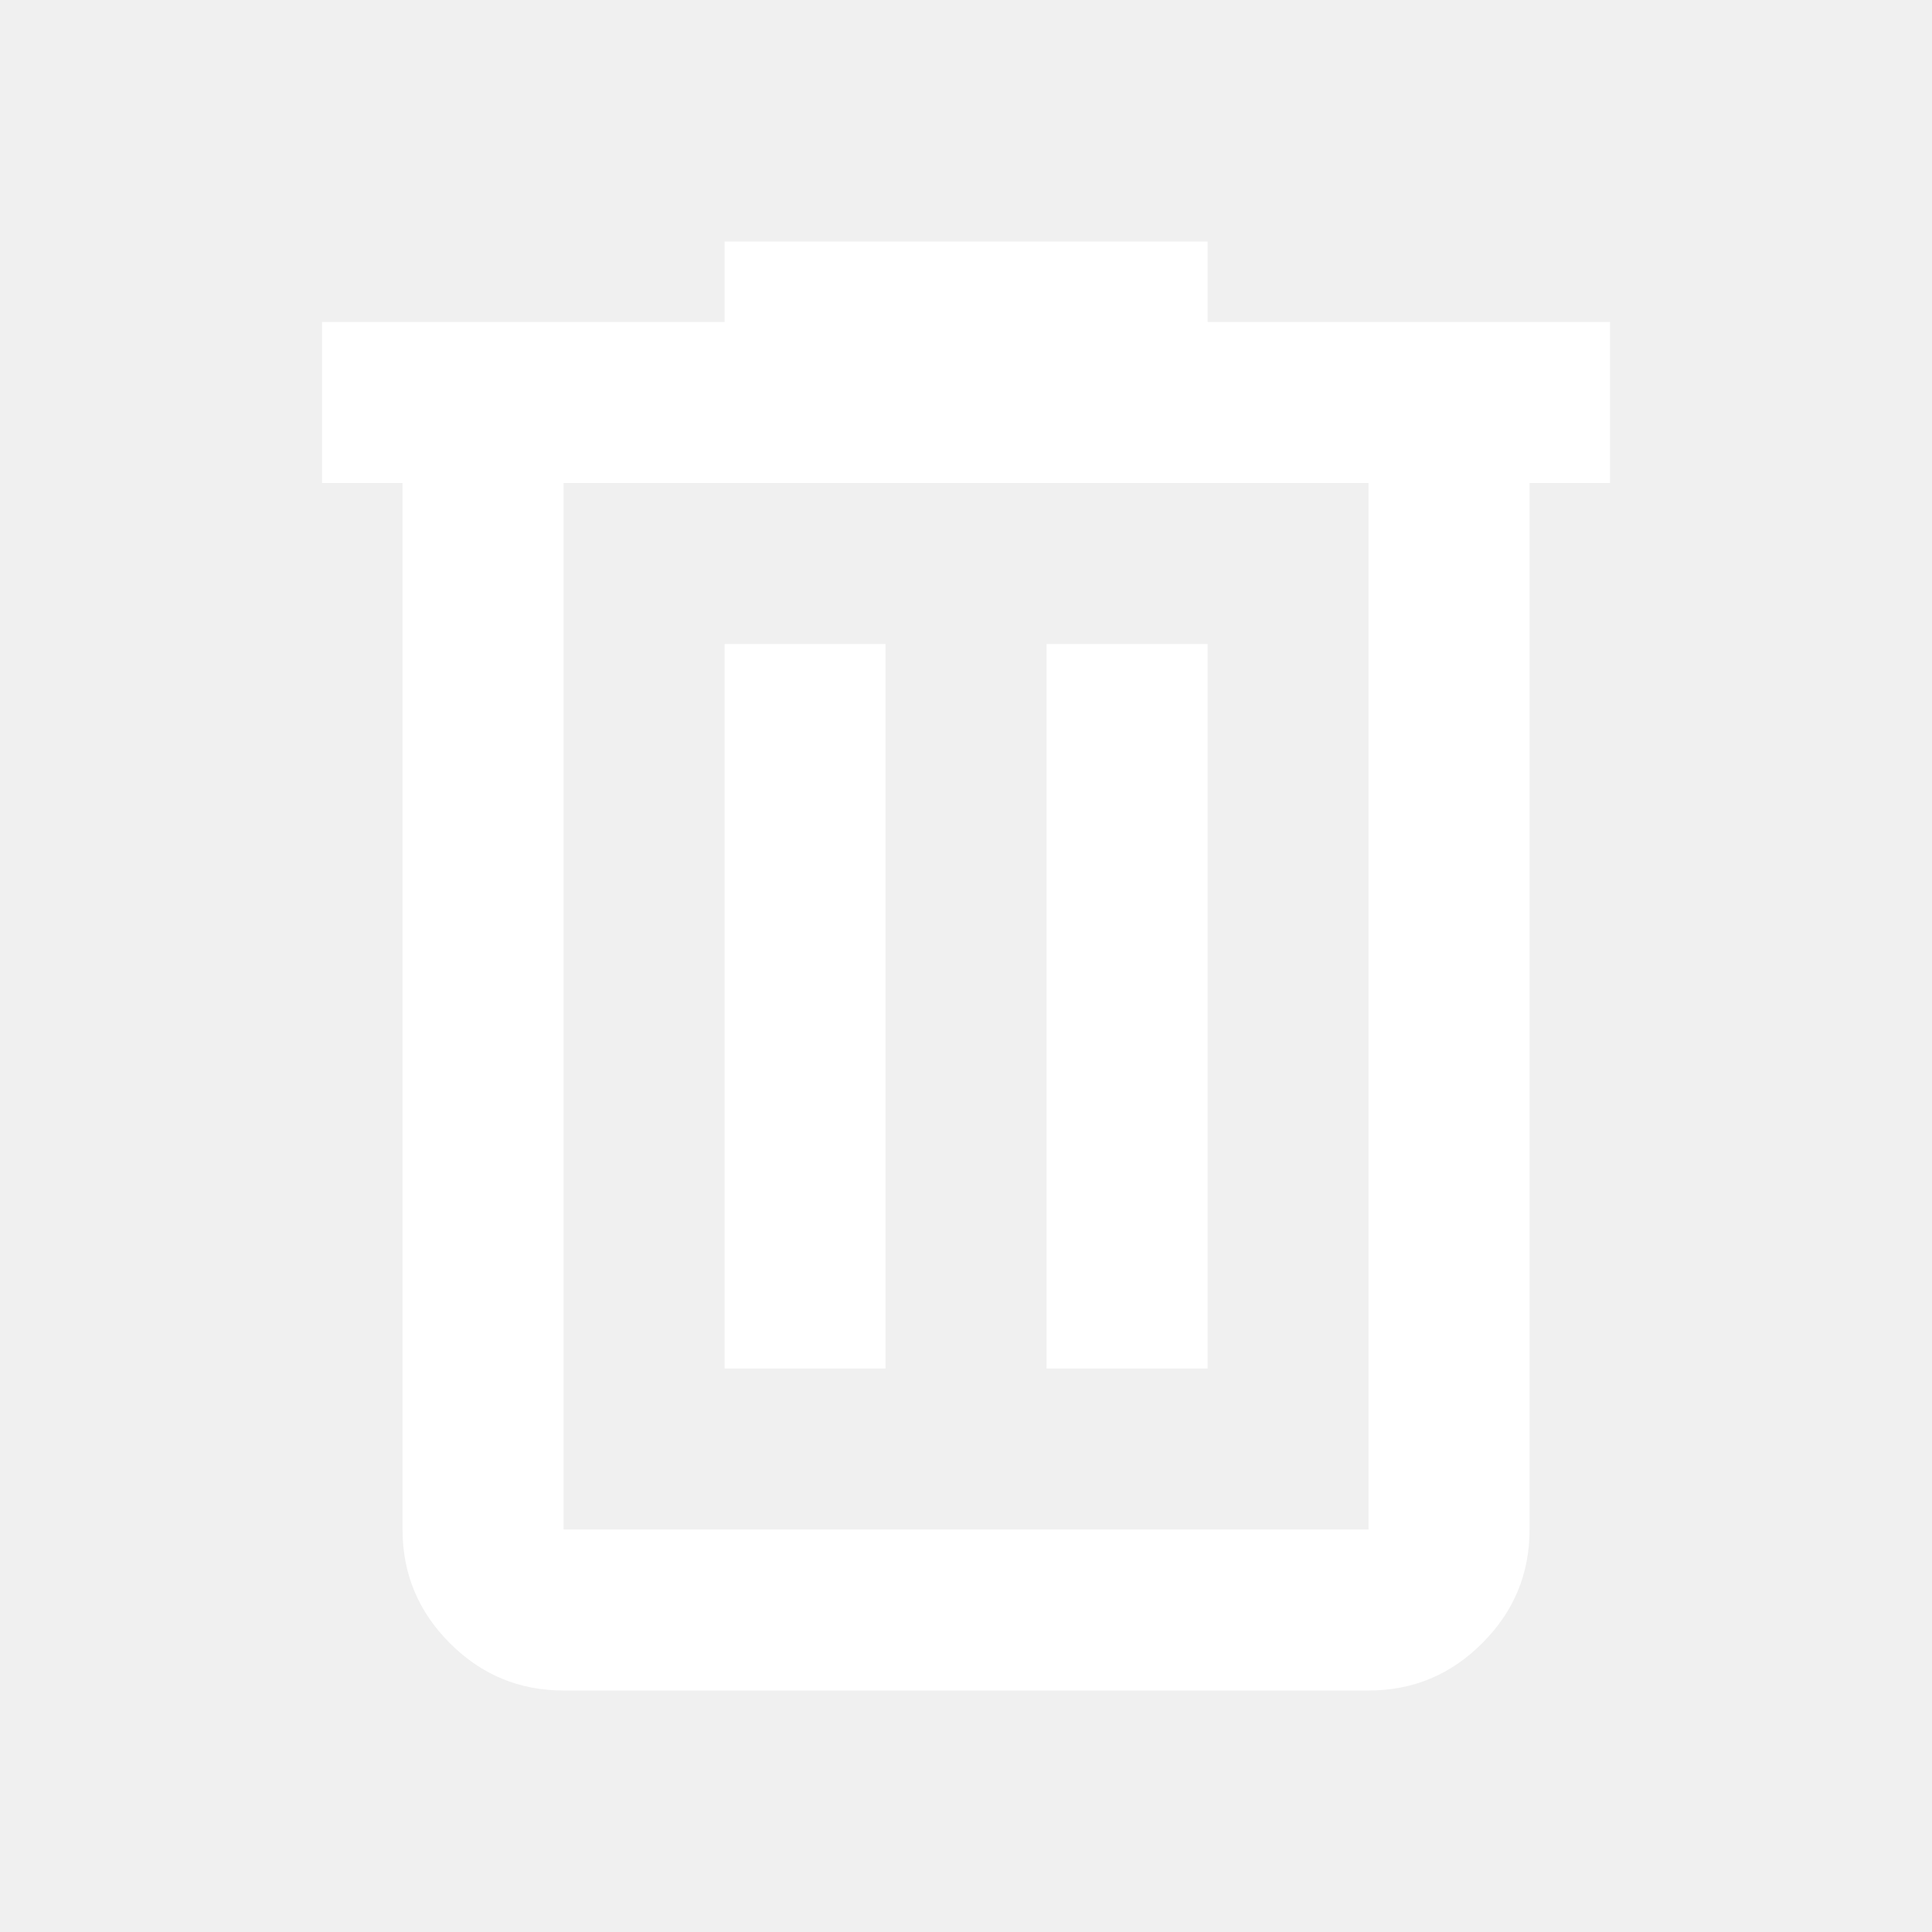
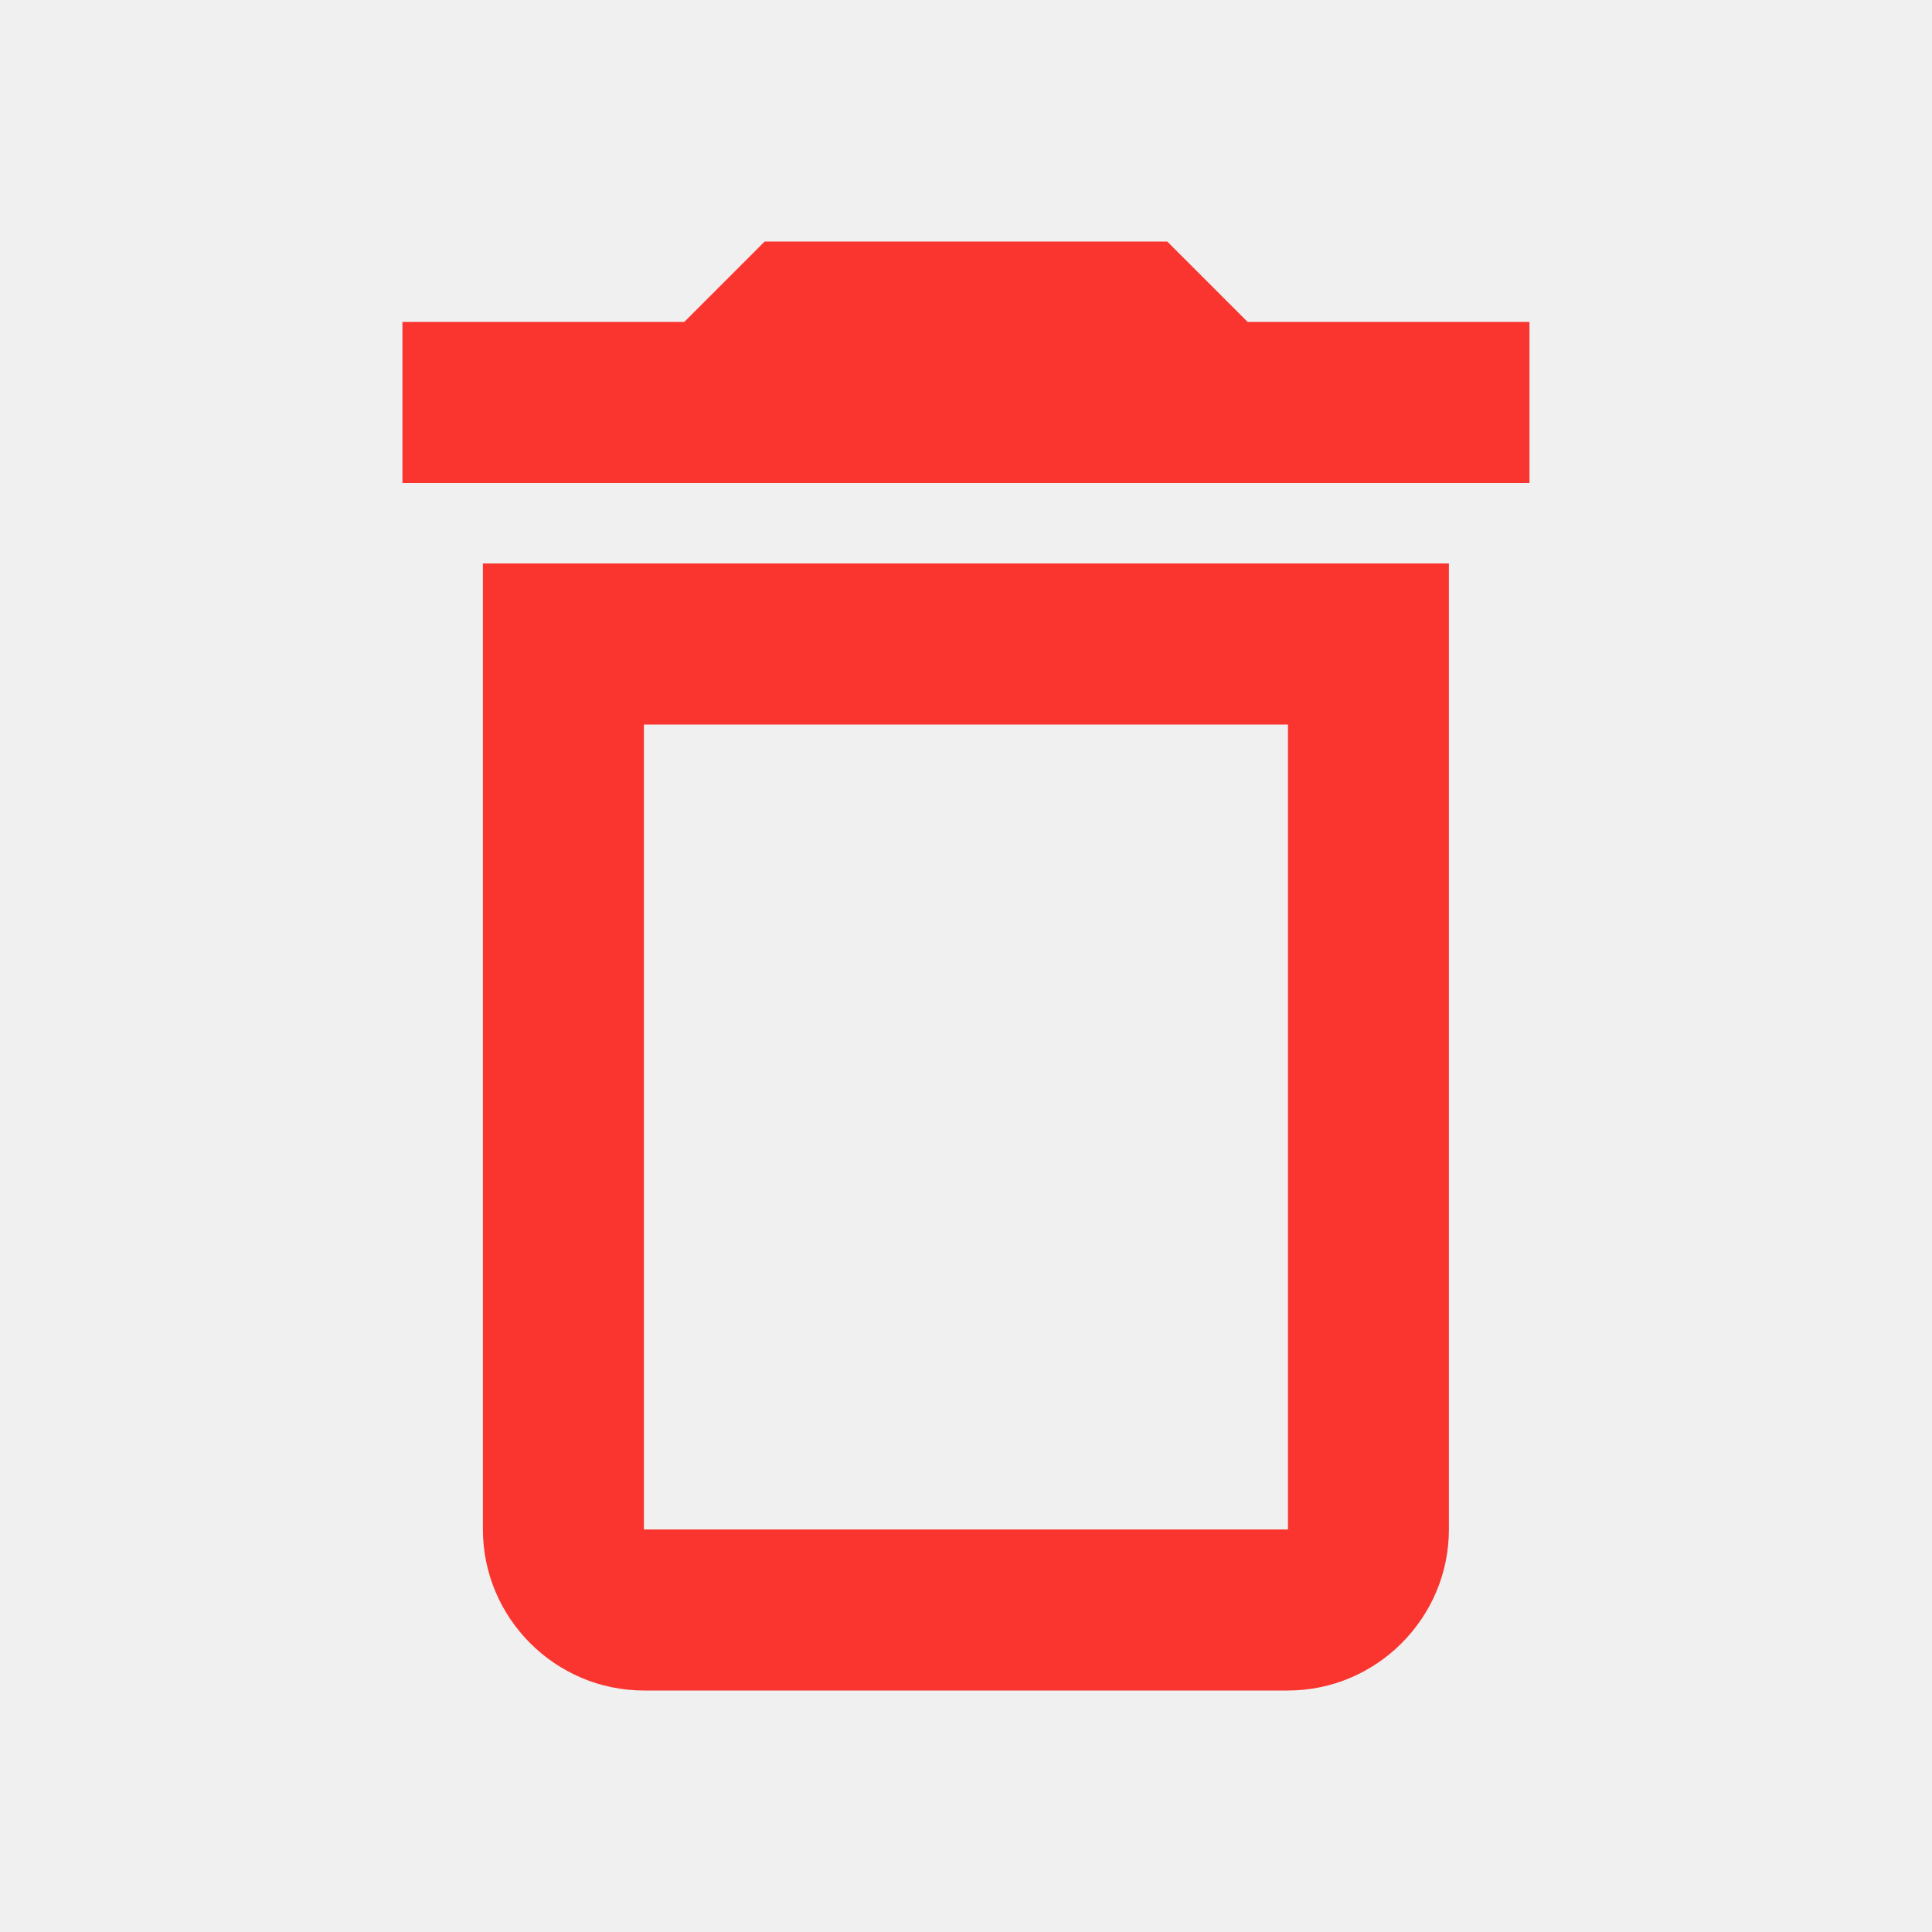
<svg xmlns="http://www.w3.org/2000/svg" width="20" height="20" viewBox="0 0 20 20" fill="none">
-   <path d="M5.834 17.5C5.376 17.5 4.983 17.337 4.657 17.01C4.331 16.684 4.167 16.292 4.167 15.833V5H3.334V3.333H7.501V2.5H12.501V3.333H16.667V5H15.834V15.833C15.834 16.292 15.671 16.684 15.344 17.01C15.018 17.337 14.626 17.5 14.167 17.5H5.834ZM14.167 5H5.834V15.833H14.167V5ZM7.501 14.167H9.167V6.667H7.501V14.167ZM10.834 14.167H12.501V6.667H10.834V14.167Z" fill="white" />
+   <path d="M13.333 7.5V15.833H6.666V7.5H13.333ZM12.083 2.5H7.916L7.083 3.333H4.166V5H15.833V3.333H12.916L12.083 2.5ZM14.999 5.833H4.999V15.833C4.999 16.75 5.749 17.5 6.666 17.5H13.333C14.249 17.5 14.999 16.75 14.999 15.833V5.833Z" fill="#FA3530" />
</svg>
